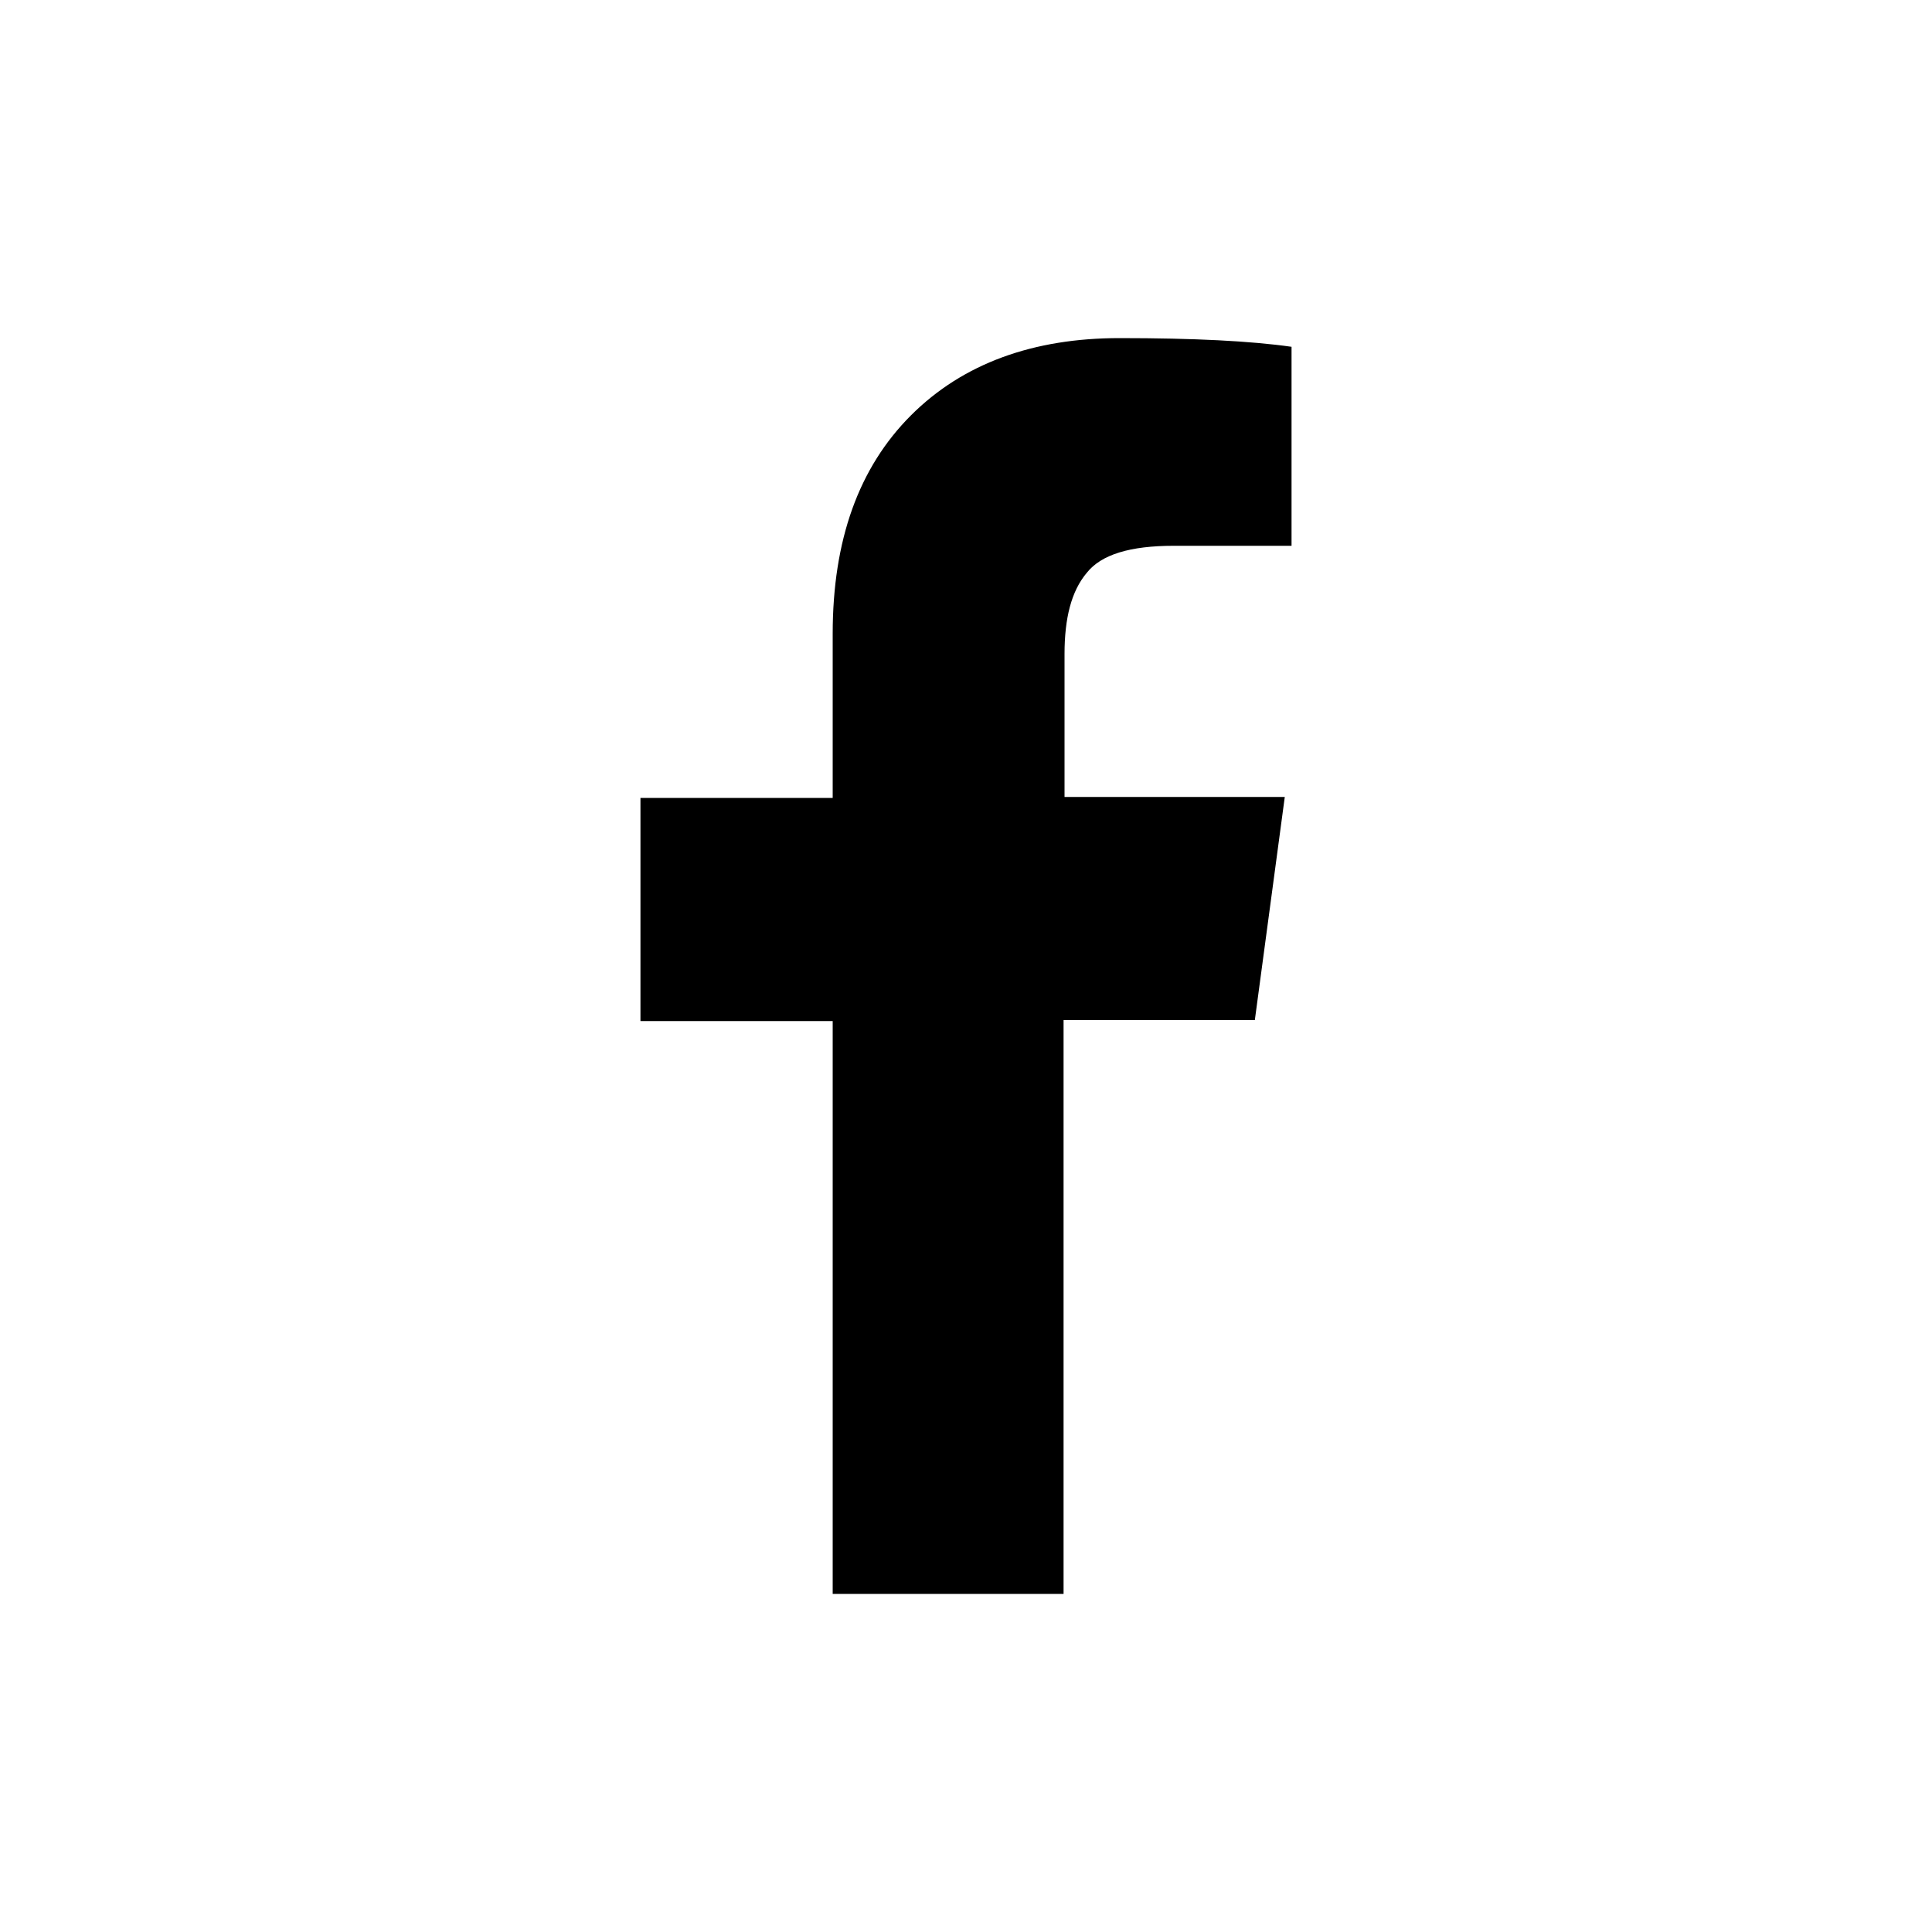
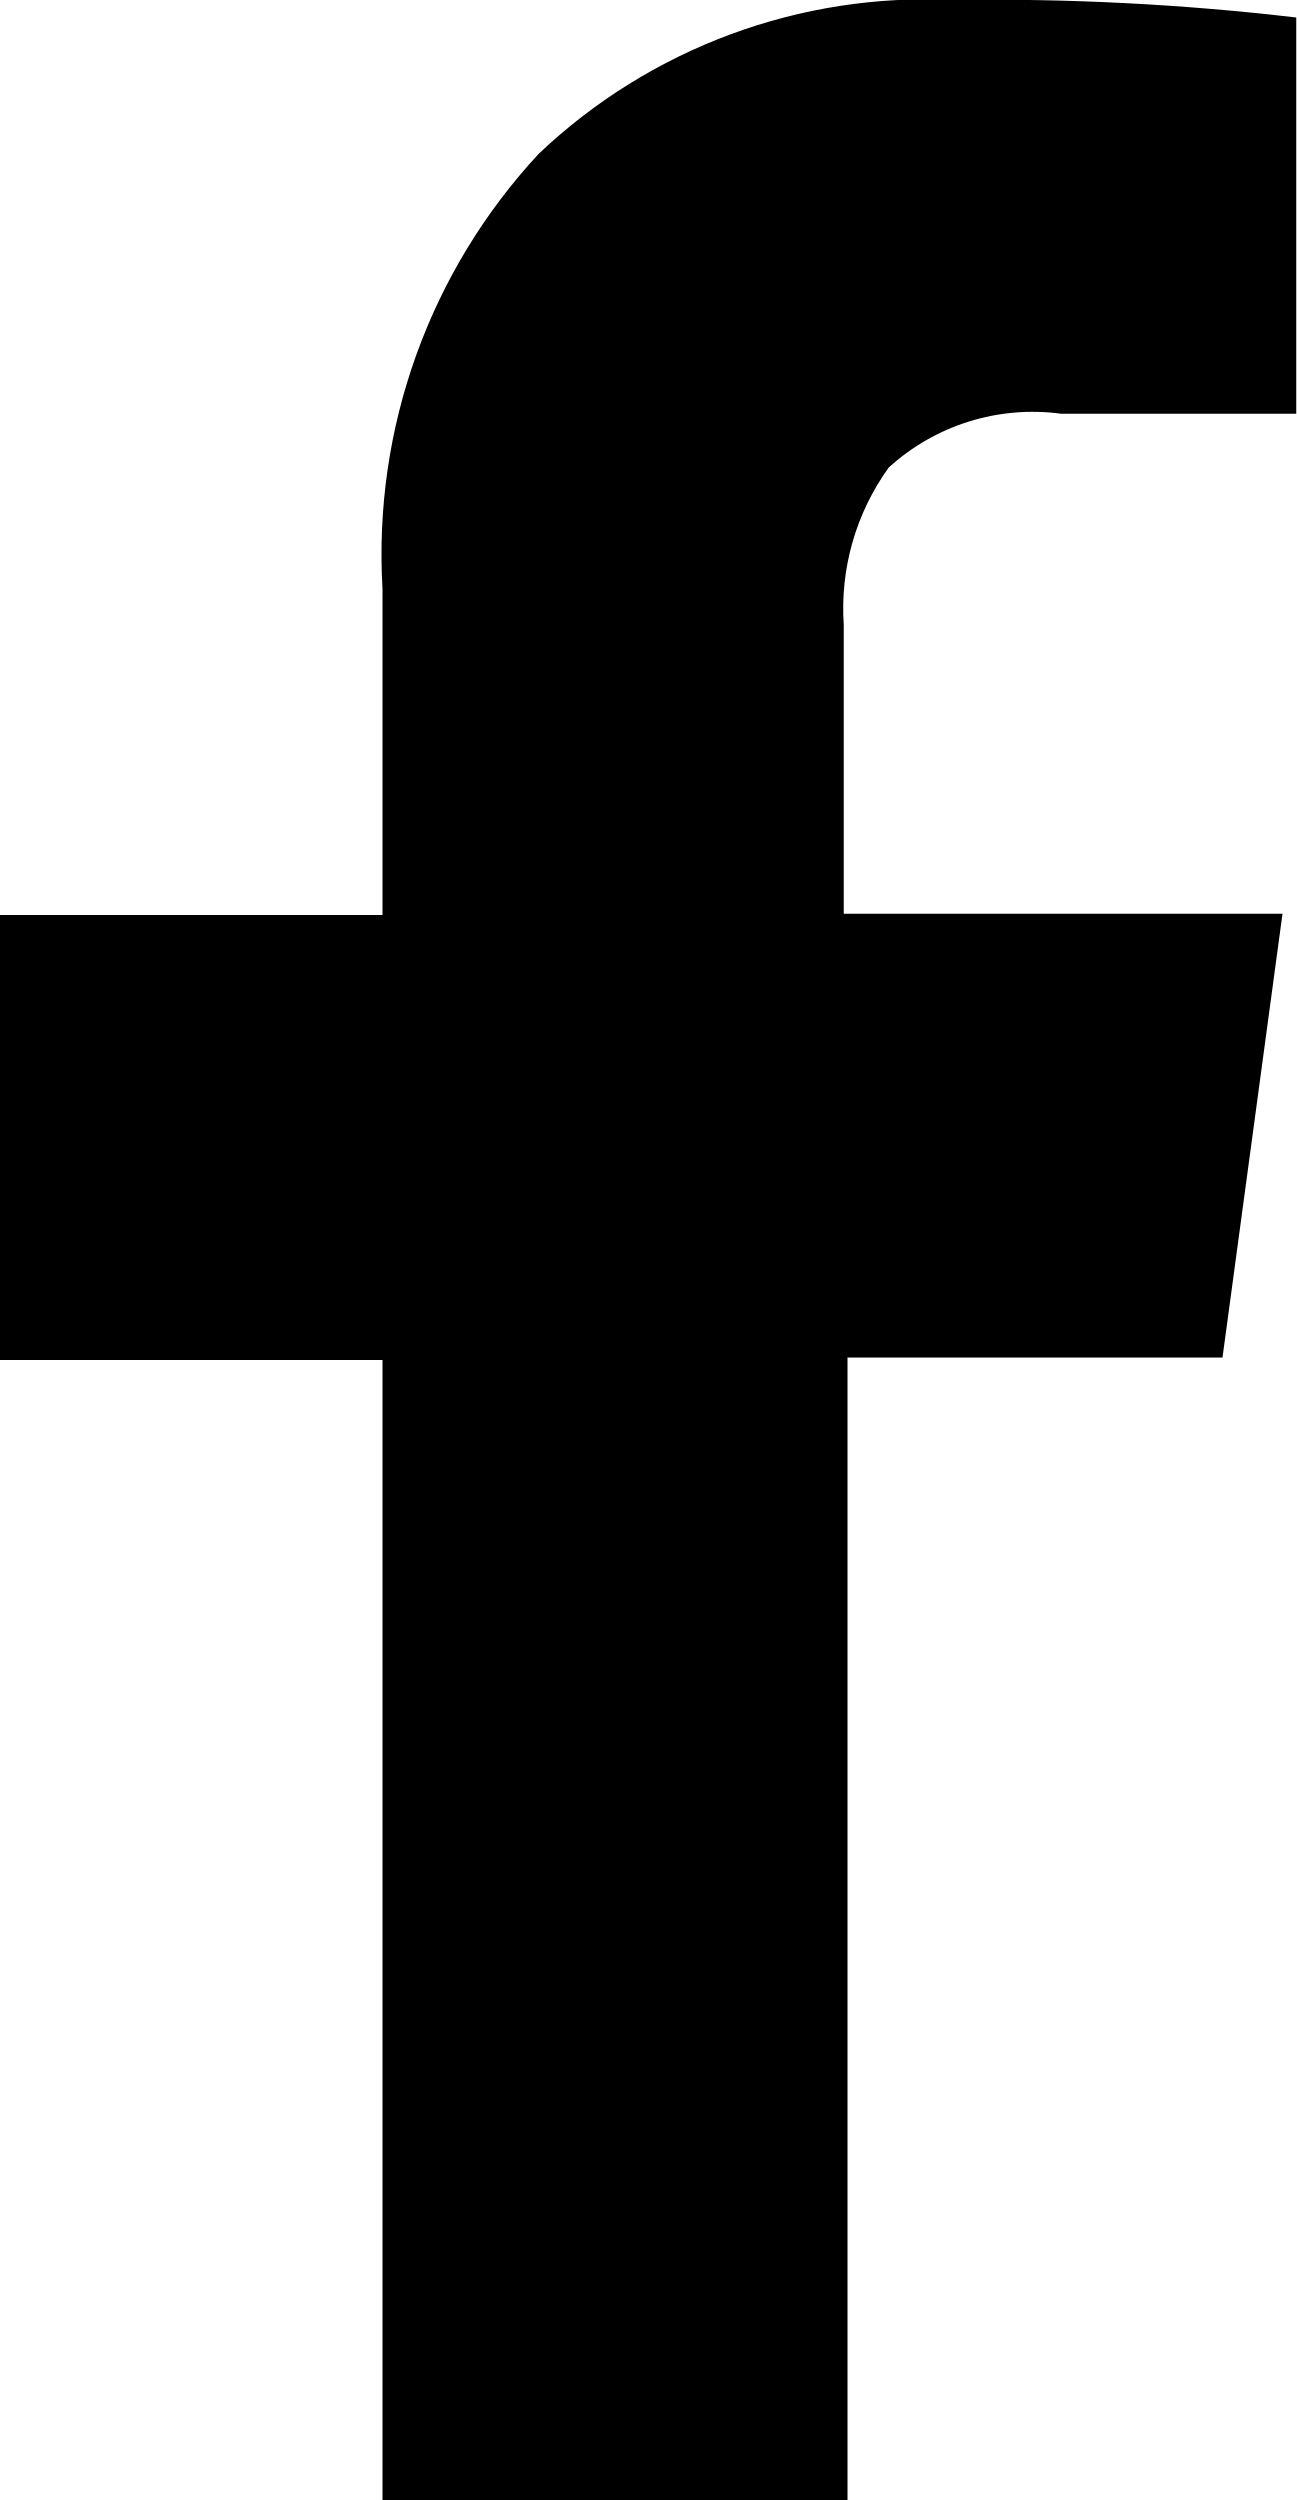
- <svg xmlns="http://www.w3.org/2000/svg" version="1.1" class="social_facebook" x="0px" width="200" height="200" y="0px" viewBox="-99 101 200 200" style="enable-background:new -99 101 200 200;" xml:space="preserve">
-   <path d="M34.7,136.9v20.6H22.5c-4.5,0-7.5,0.9-9,2.8c-1.6,1.9-2.3,4.7-2.3,8.4v14.8H34l-3.1,23.1H11.1V266h-23.9v-59.3     h-19.9v-23.1h19.9v-17c0-9.7,2.7-17.2,8.1-22.6s12.7-8,21.6-8C24.6,136,30.5,136.3,34.7,136.9L34.7,136.9z" />
+ <svg xmlns="http://www.w3.org/2000/svg" width="10.37" height="20" viewBox="0 0 10.37 20">
+   <path d="M10.37.14V3.31H8.49a1.71,1.71,0,0,0-1.38.43A1.93,1.93,0,0,0,6.75,5V7.31h3.51l-.48,3.55h-3V20H3.06V10.88H0V7.32H3.06V4.71A4.71,4.71,0,0,1,4.31,1.23,4.5,4.5,0,0,1,7.63,0a20.93,20.93,0,0,1,2.74.14Z" />
</svg>
